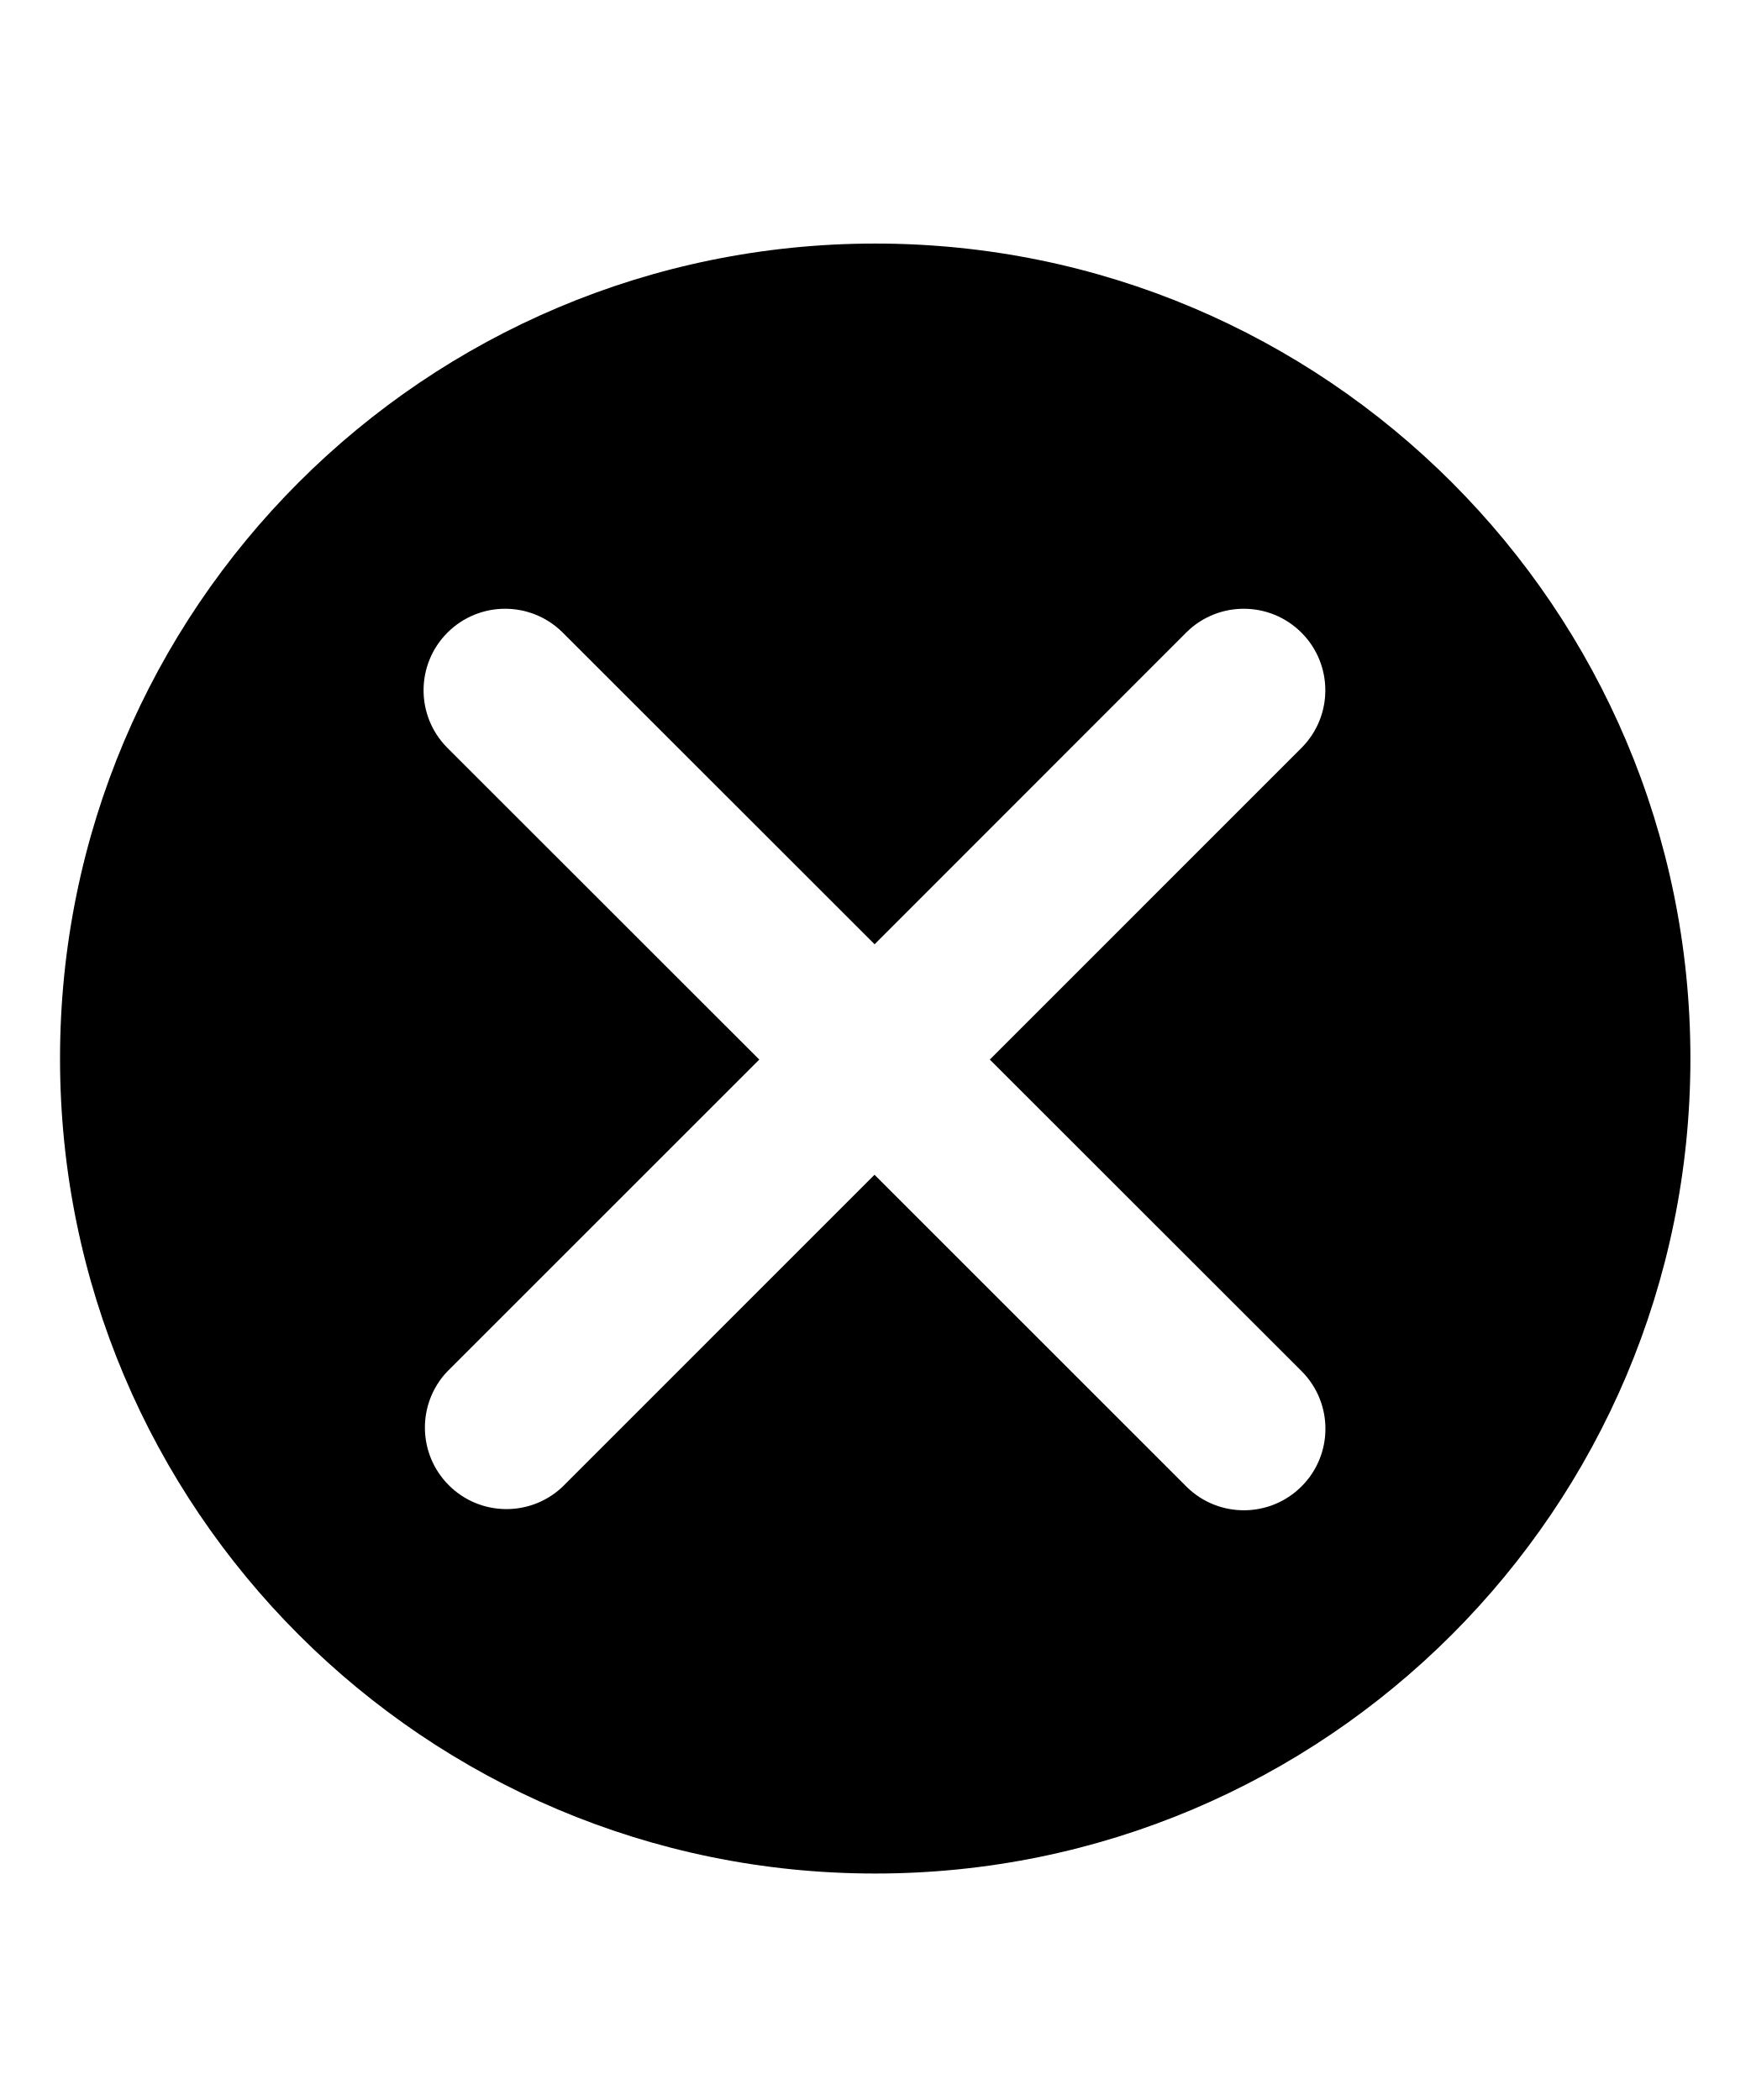
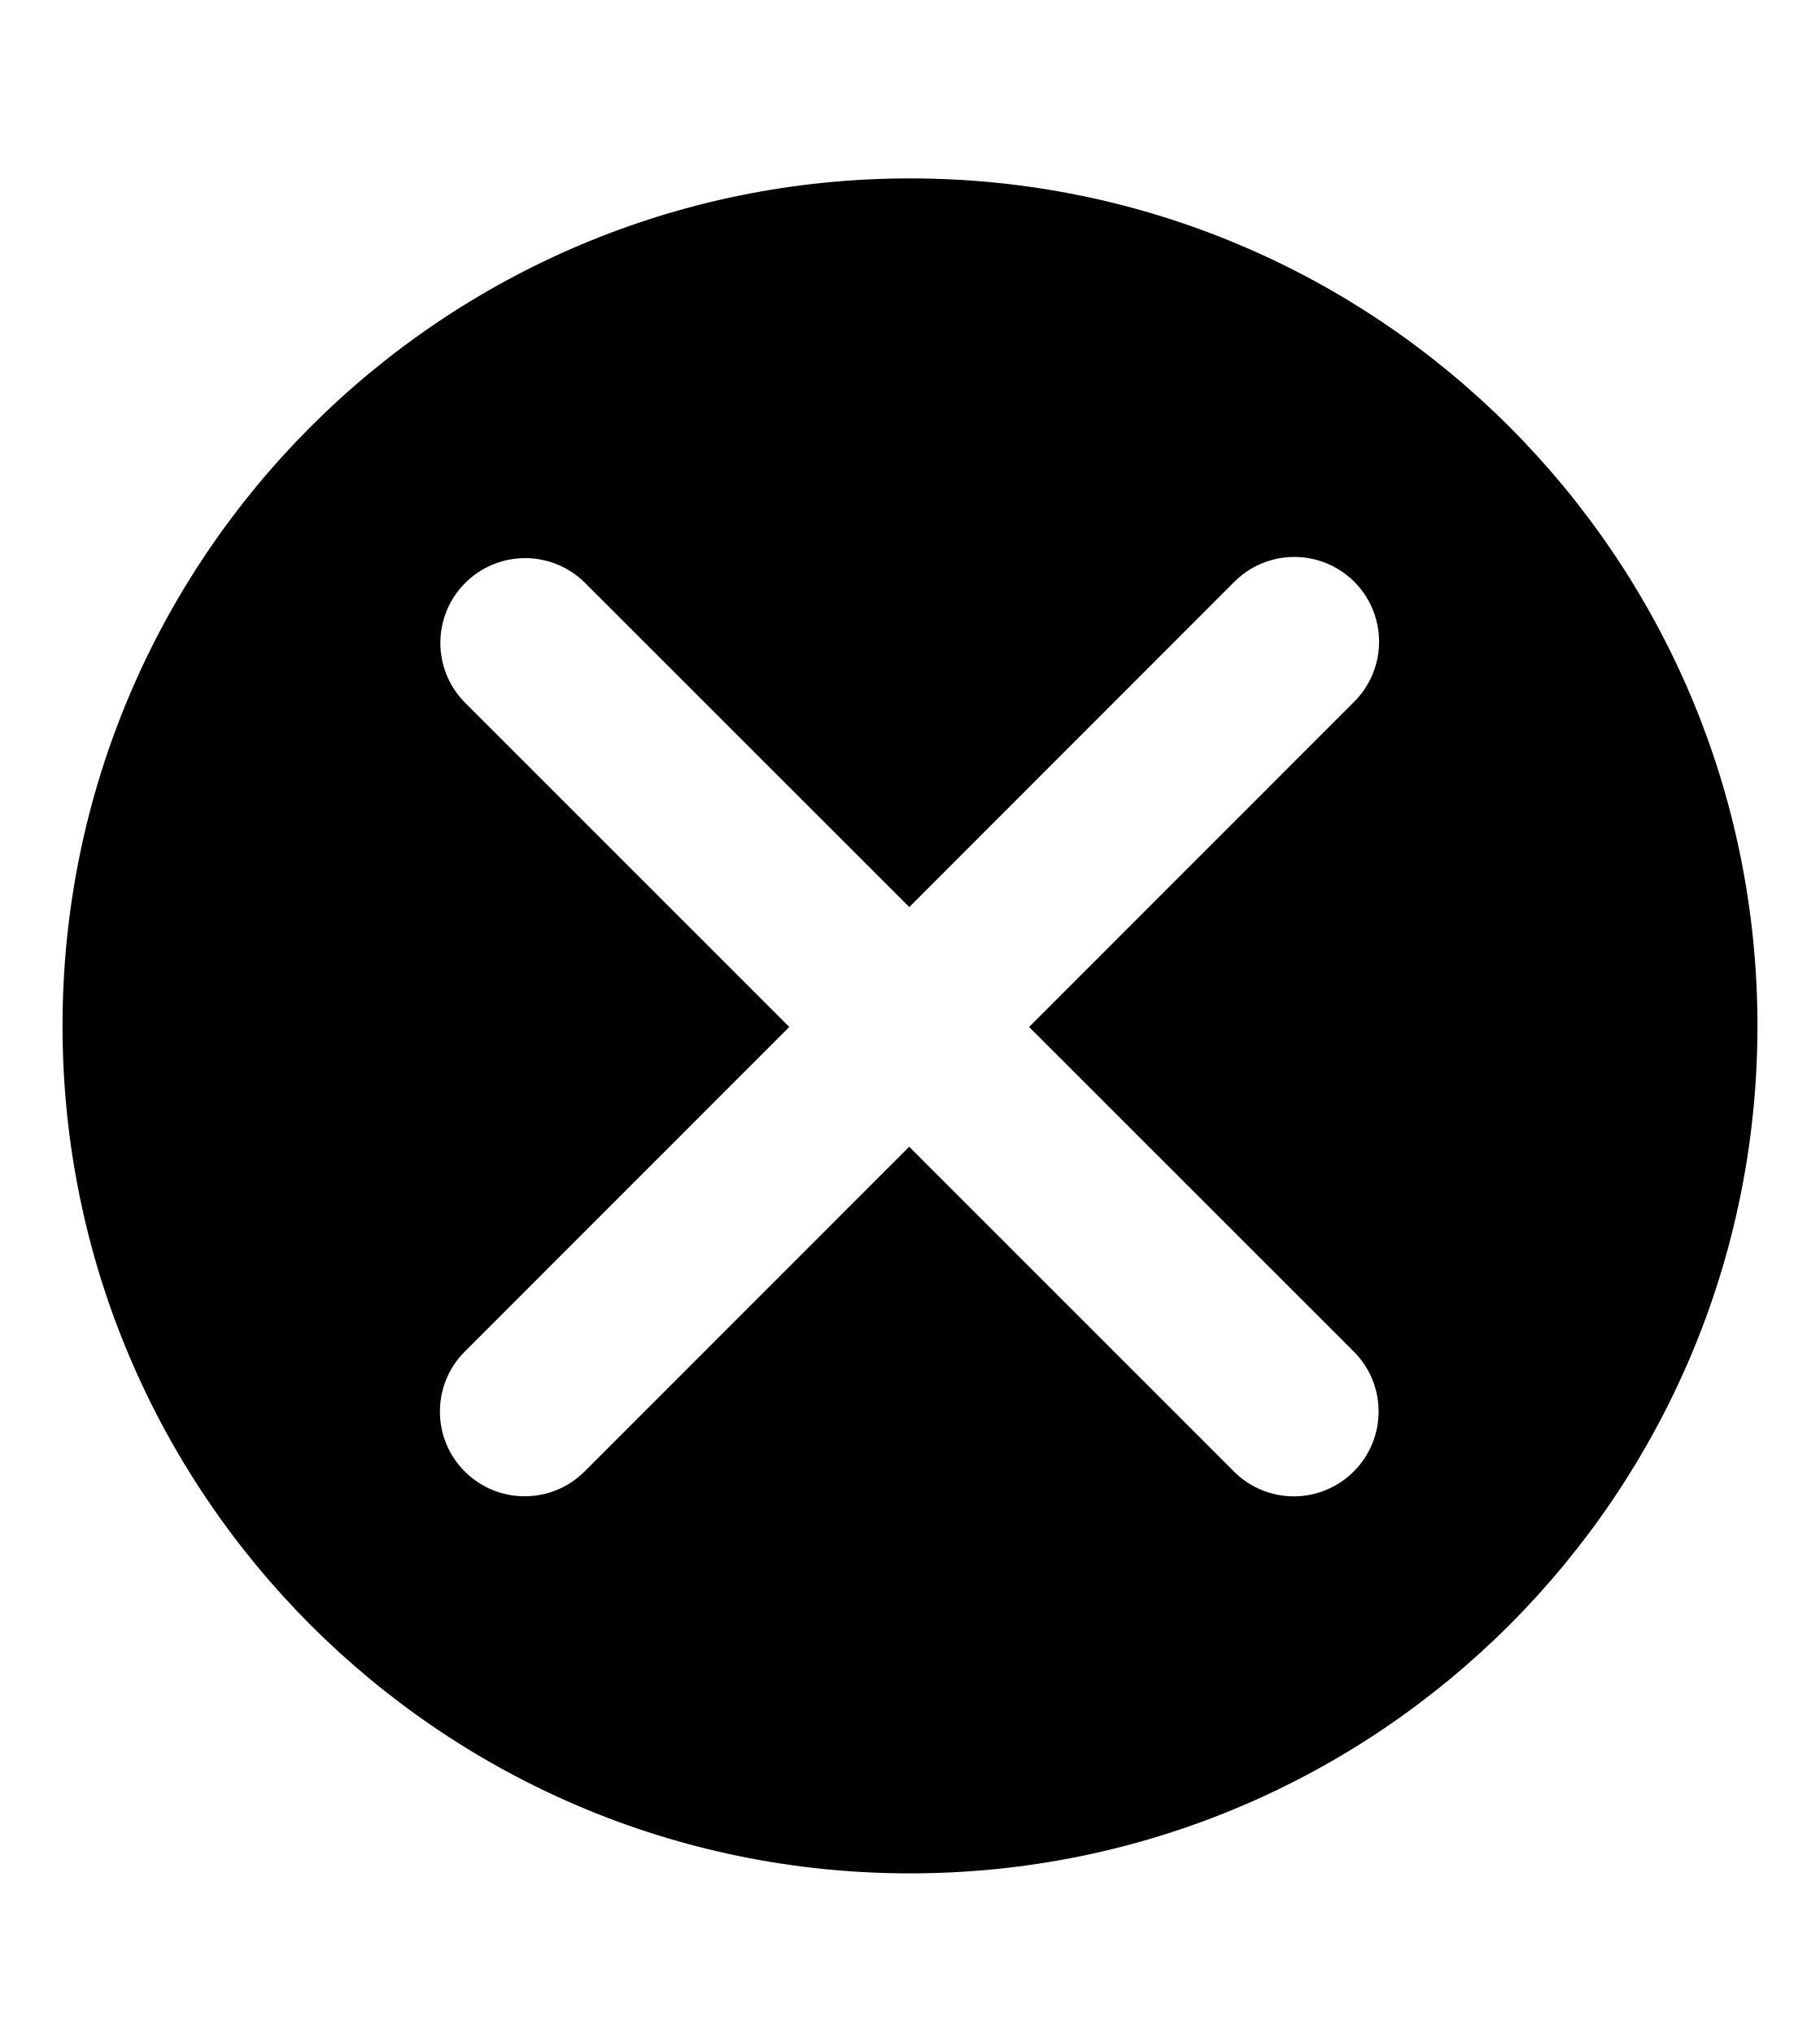
- <svg xmlns="http://www.w3.org/2000/svg" class="cf-icon-svg cf-icon-svg__error-round" viewBox="0 0 17 20.4">
-   <path d="M16.417 10.283A7.917 7.917 0 1 1 8.5 2.366a7.916 7.916 0 0 1 7.917 7.917zm-6.804.01 3.032-3.033a.792.792 0 0 0-1.12-1.12L8.494 9.173 5.46 6.14a.792.792 0 0 0-1.12 1.12l3.034 3.033-3.033 3.033a.792.792 0 0 0 1.12 1.119l3.032-3.033 3.033 3.033a.792.792 0 0 0 1.12-1.12z" />
+ <svg xmlns="http://www.w3.org/2000/svg" class="cf-icon-svg cf-icon-svg__error-round" viewBox="0 0 17 19">
+   <path d="M16.417 9.583a7.916 7.916 0 1 1-15.833 0 7.916 7.916 0 0 1 15.833 0m-6.804.01 3.032-3.033a.792.792 0 1 0-1.12-1.12L8.494 8.473 5.46 5.44a.792.792 0 0 0-1.12 1.12l3.033 3.033-3.032 3.033a.791.791 0 1 0 1.12 1.119l3.032-3.033 3.033 3.033a.79.79 0 0 0 1.12 0 .792.792 0 0 0 0-1.12z" />
</svg>
